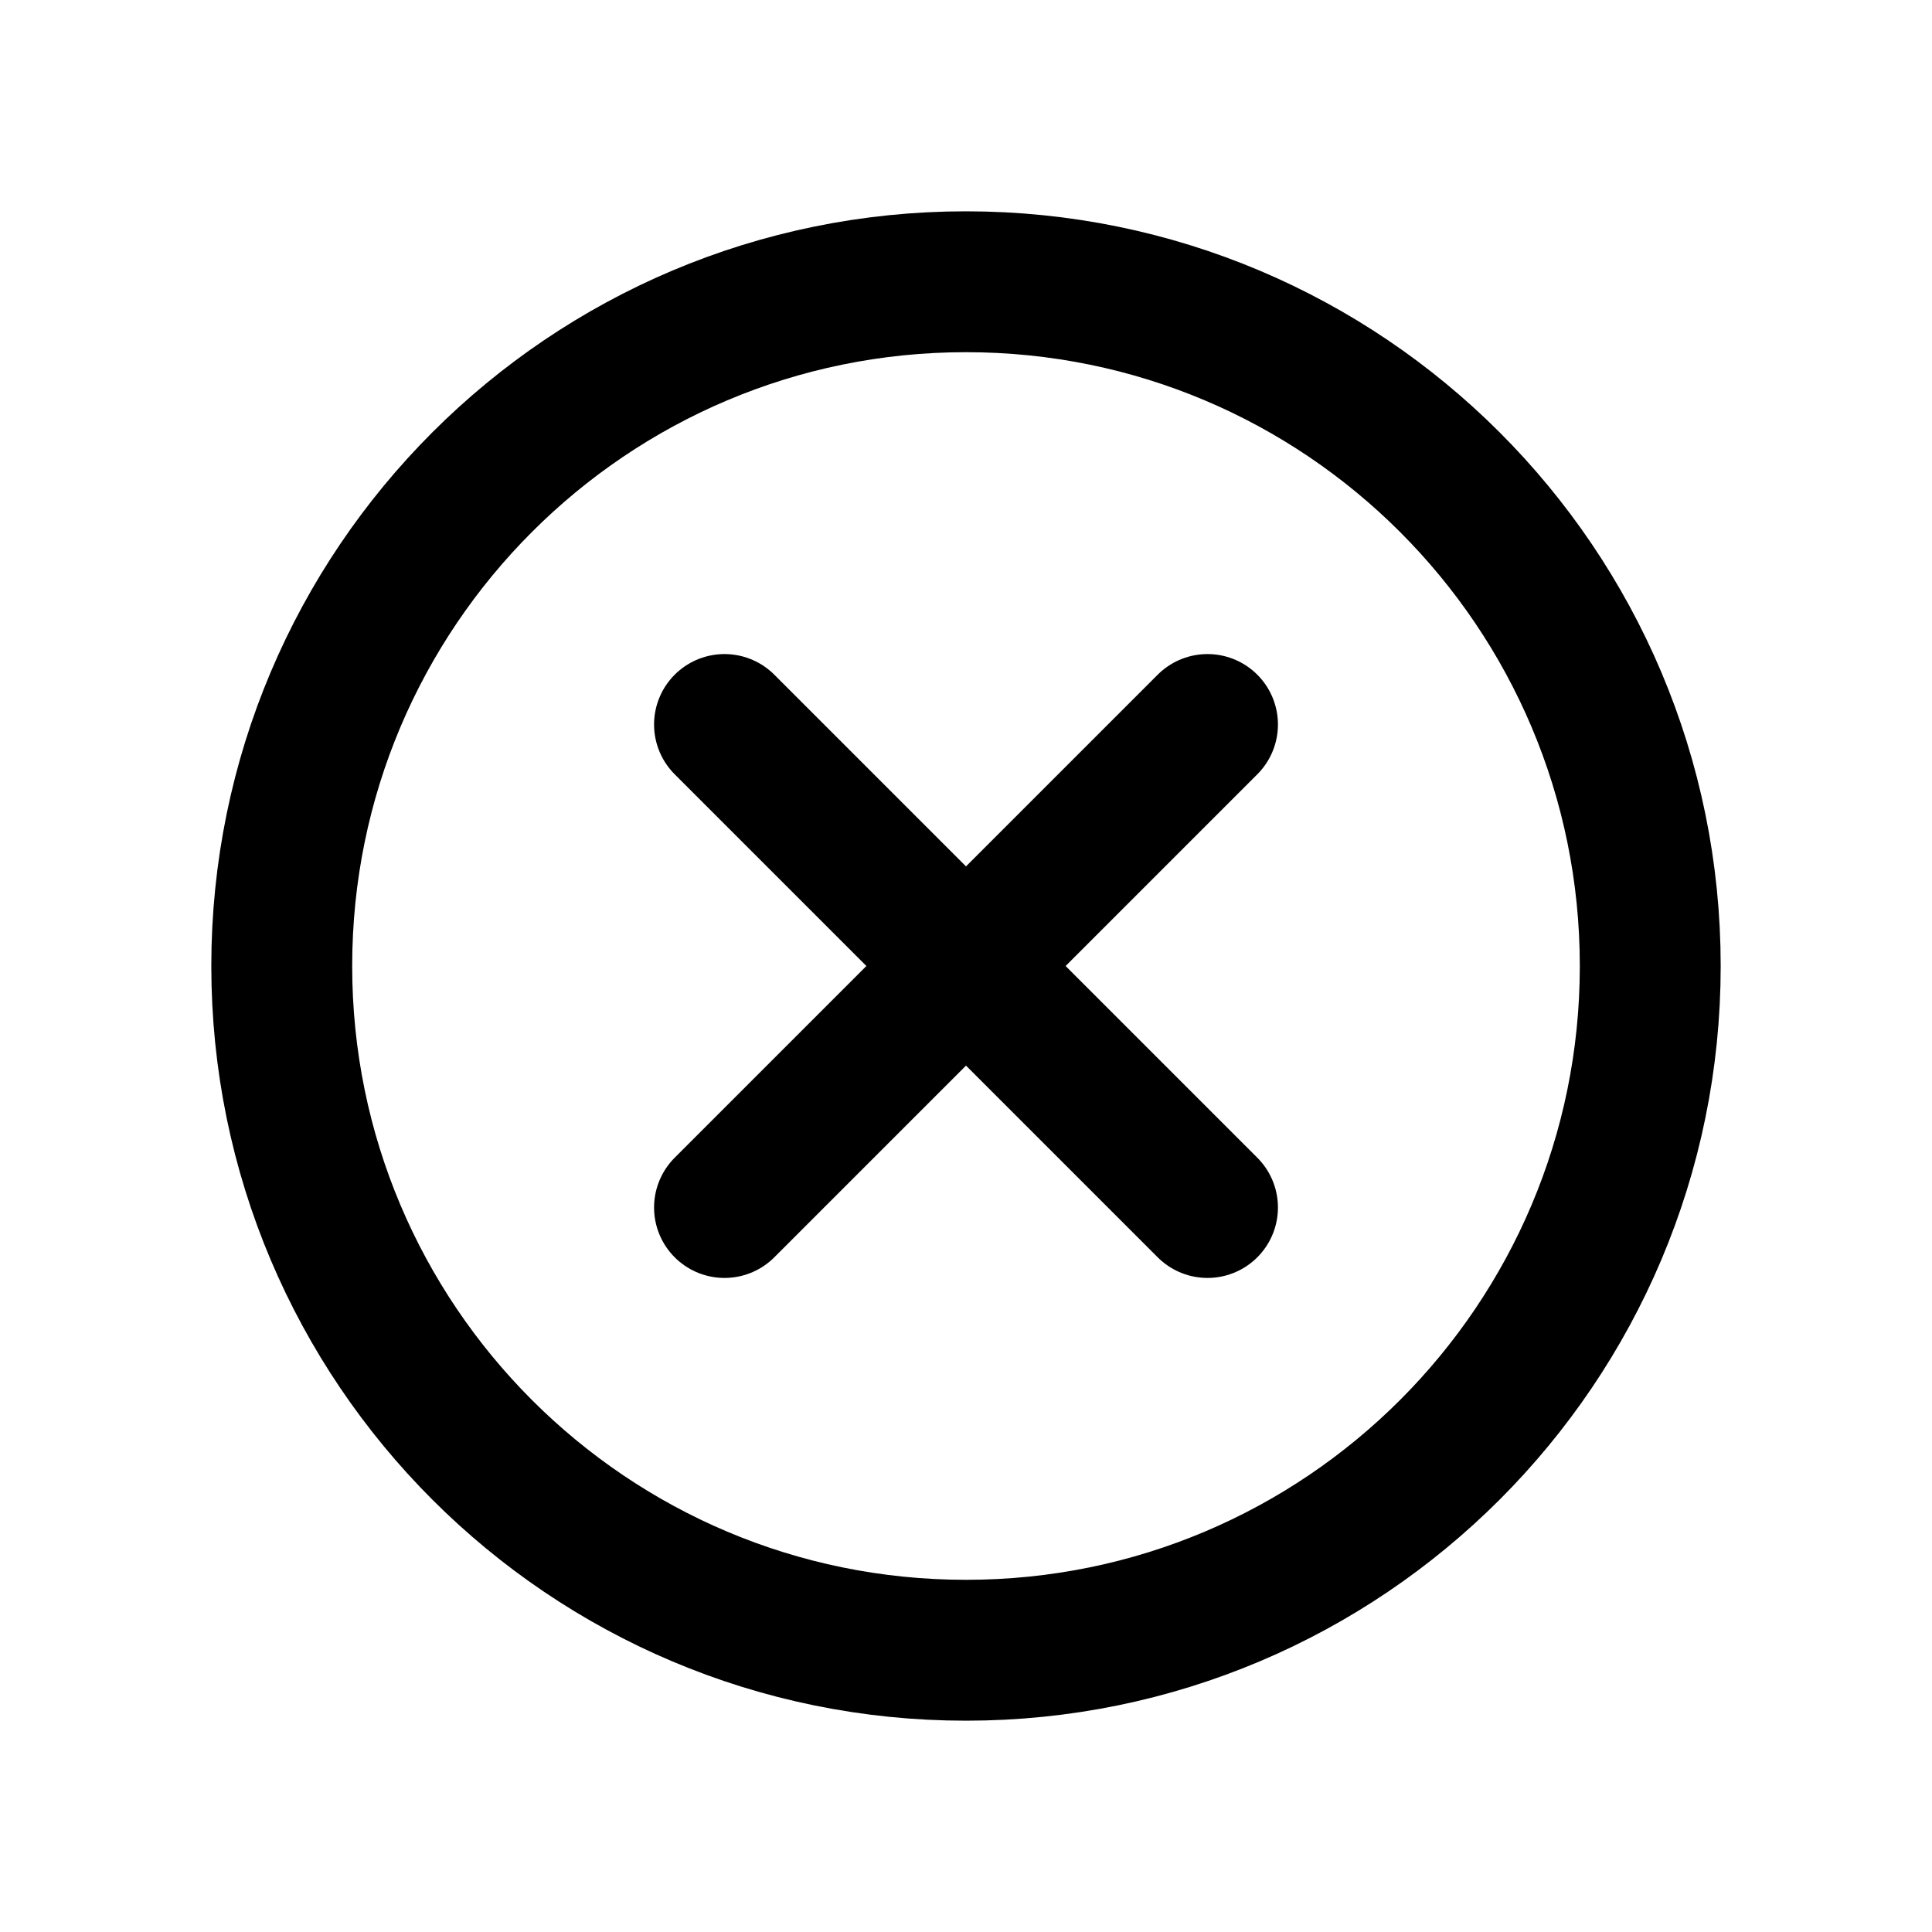
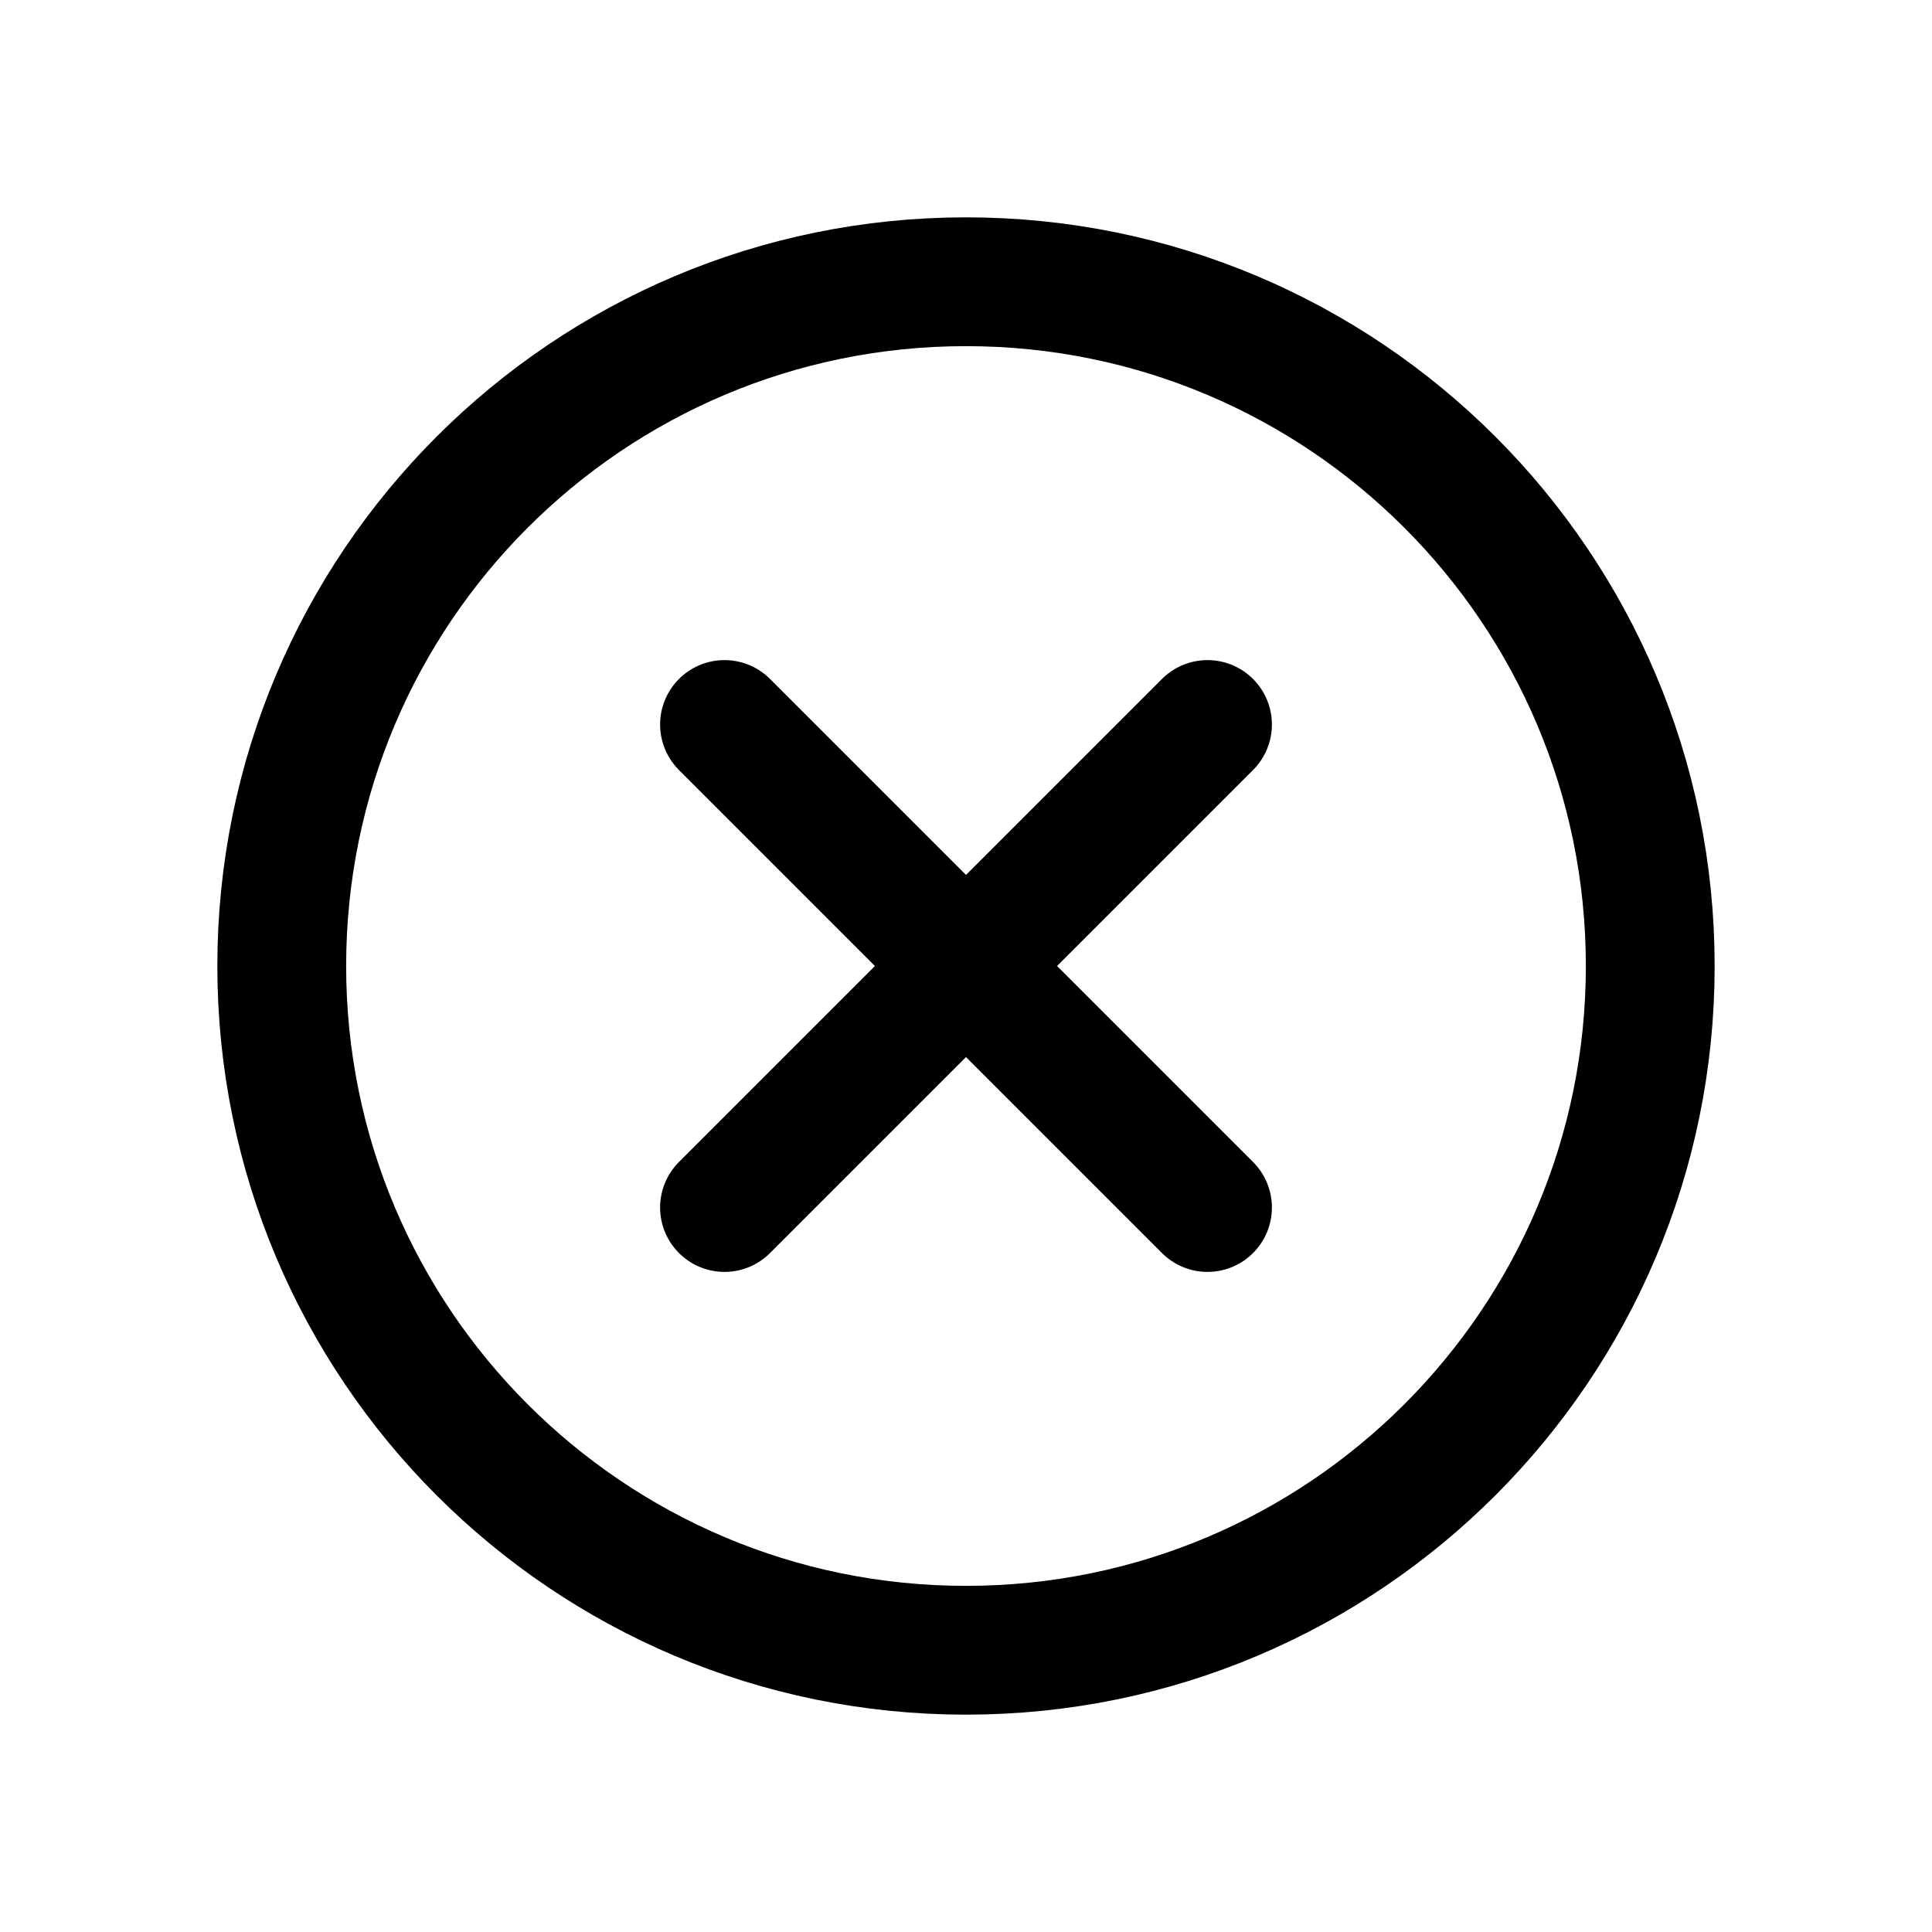
- <svg xmlns="http://www.w3.org/2000/svg" width="24" height="24" viewBox="0 0 24 24" fill="none" stroke="currentColor" stroke-width="1.75" stroke-linecap="round" stroke-linejoin="round">
+ <svg xmlns="http://www.w3.org/2000/svg" width="24" height="24" viewBox="0 0 24 24" fill="none" stroke="currentColor" stroke-width="1.6" stroke-linecap="round" stroke-linejoin="round">
  <circle cx="12" cy="12" r="8.5" />
  <path d="M9 9l6 6M15 9l-6 6" />
</svg>
